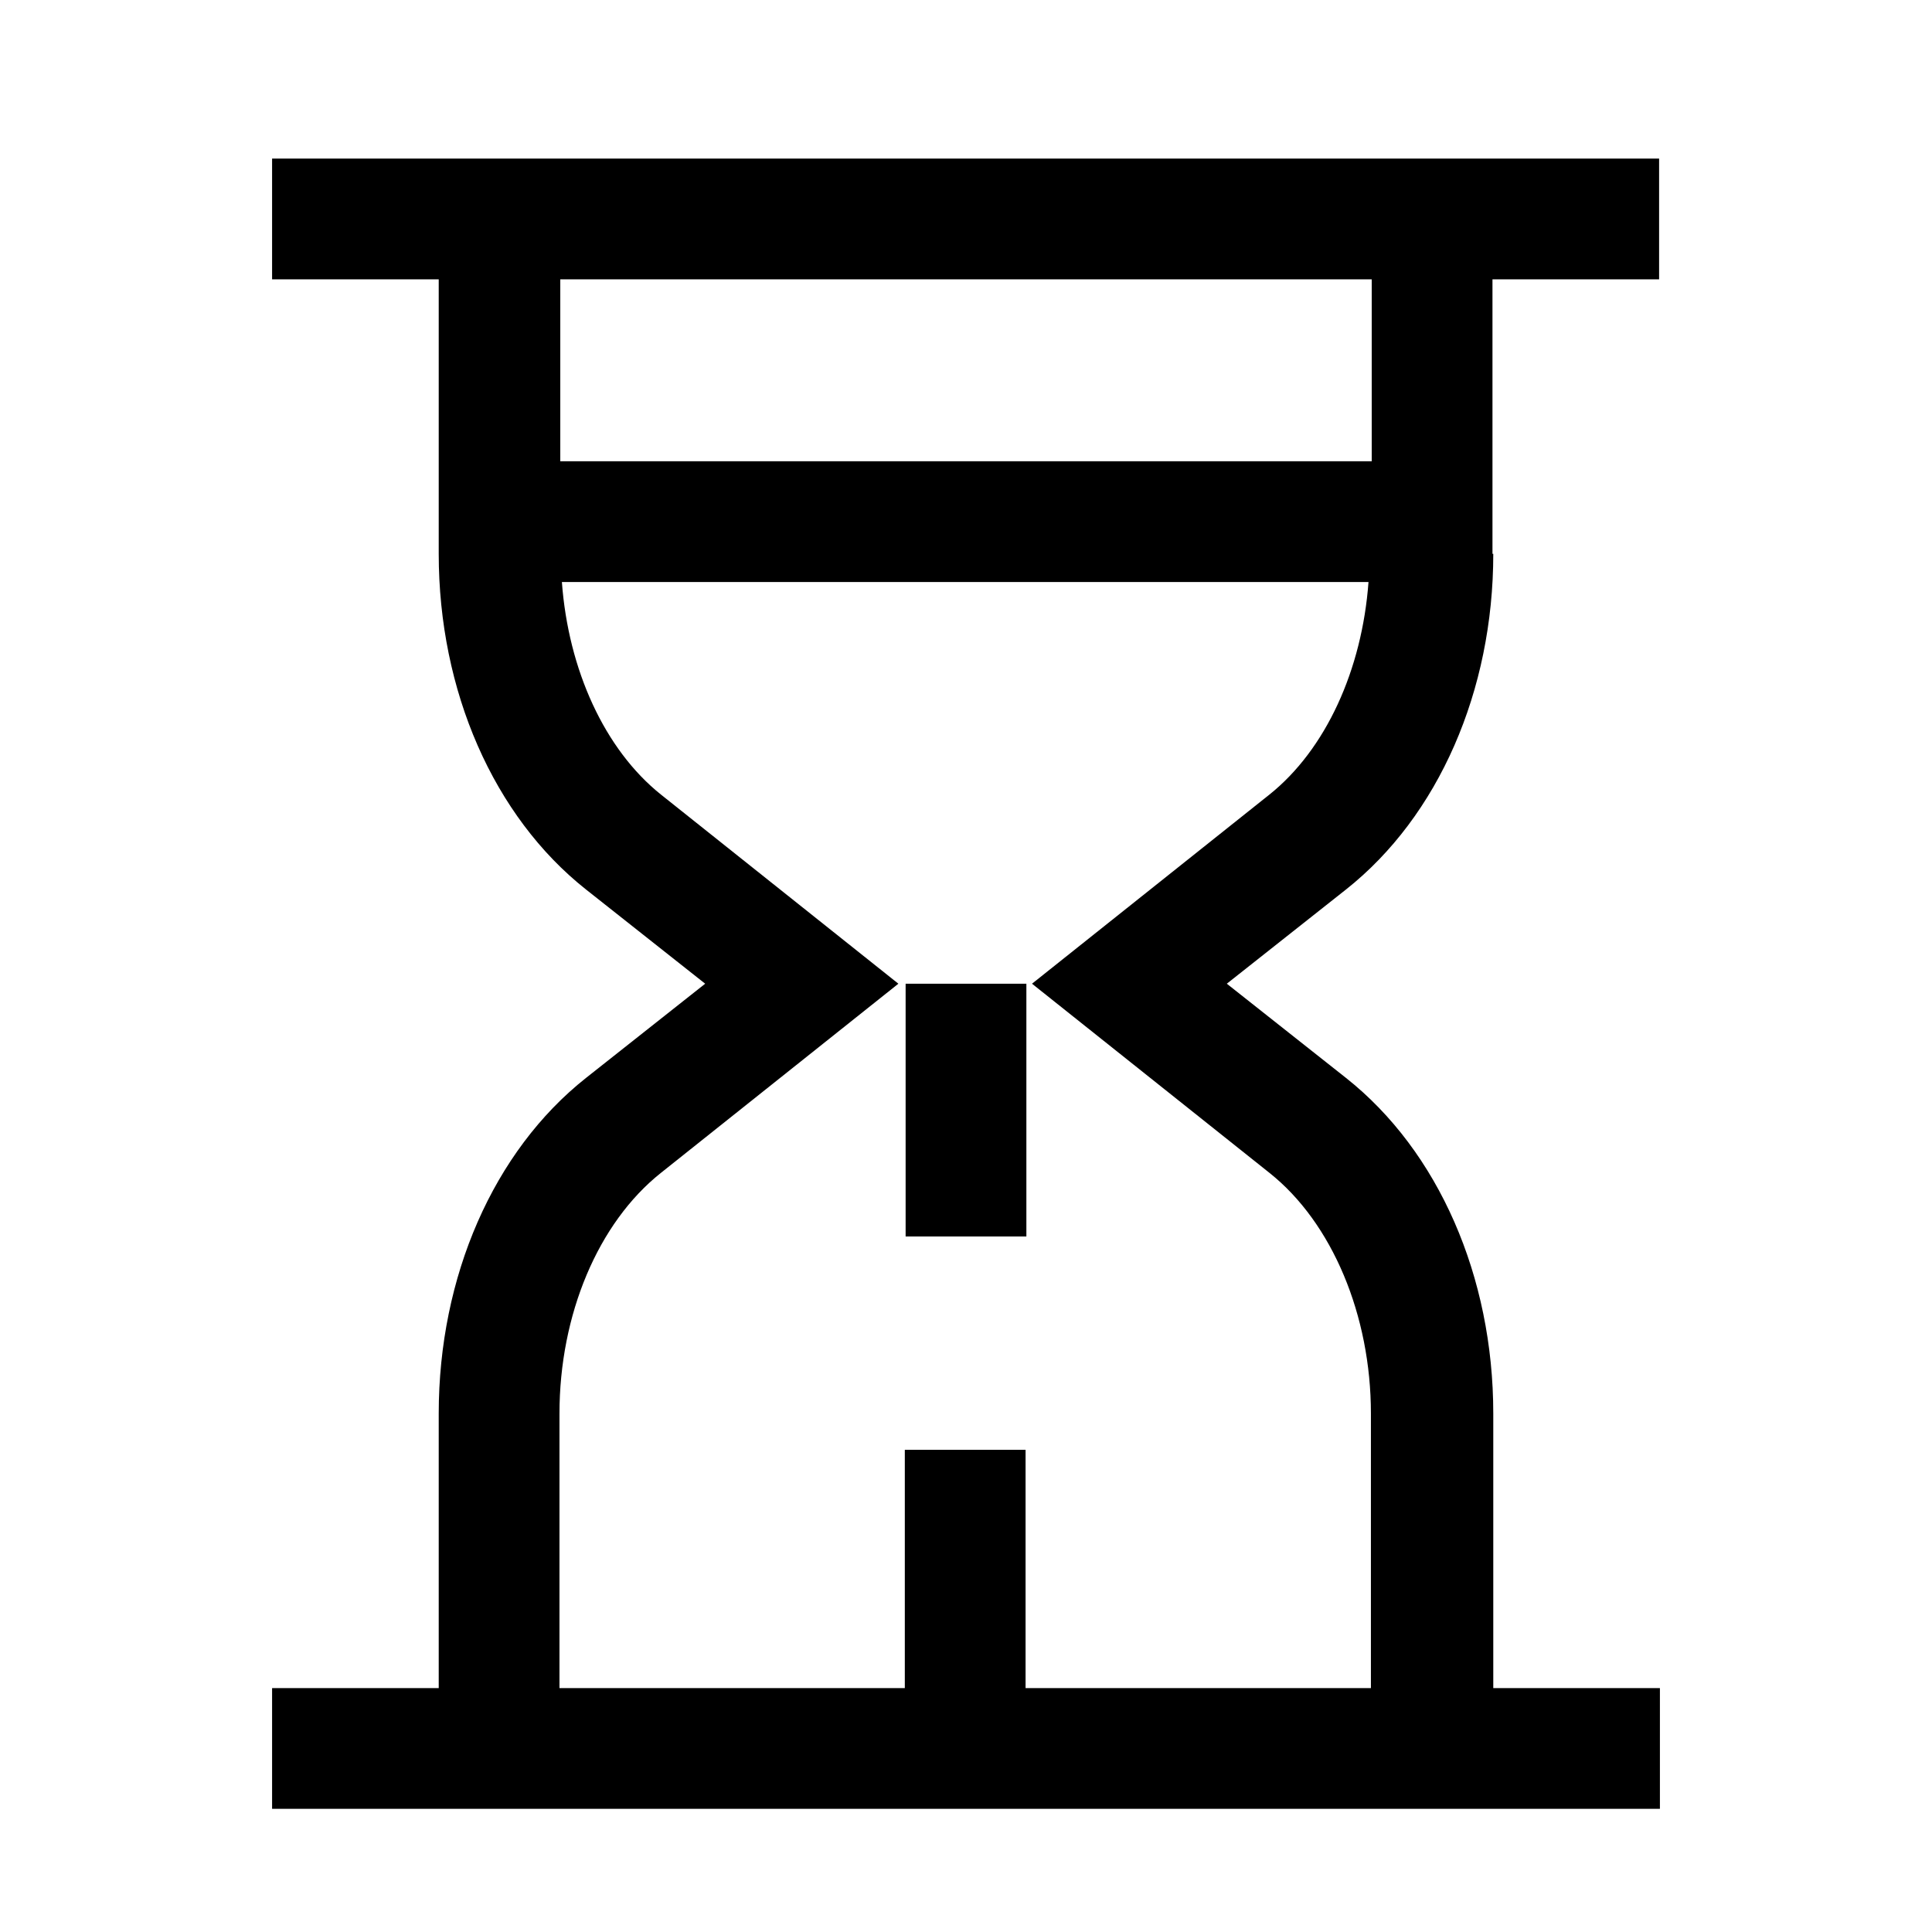
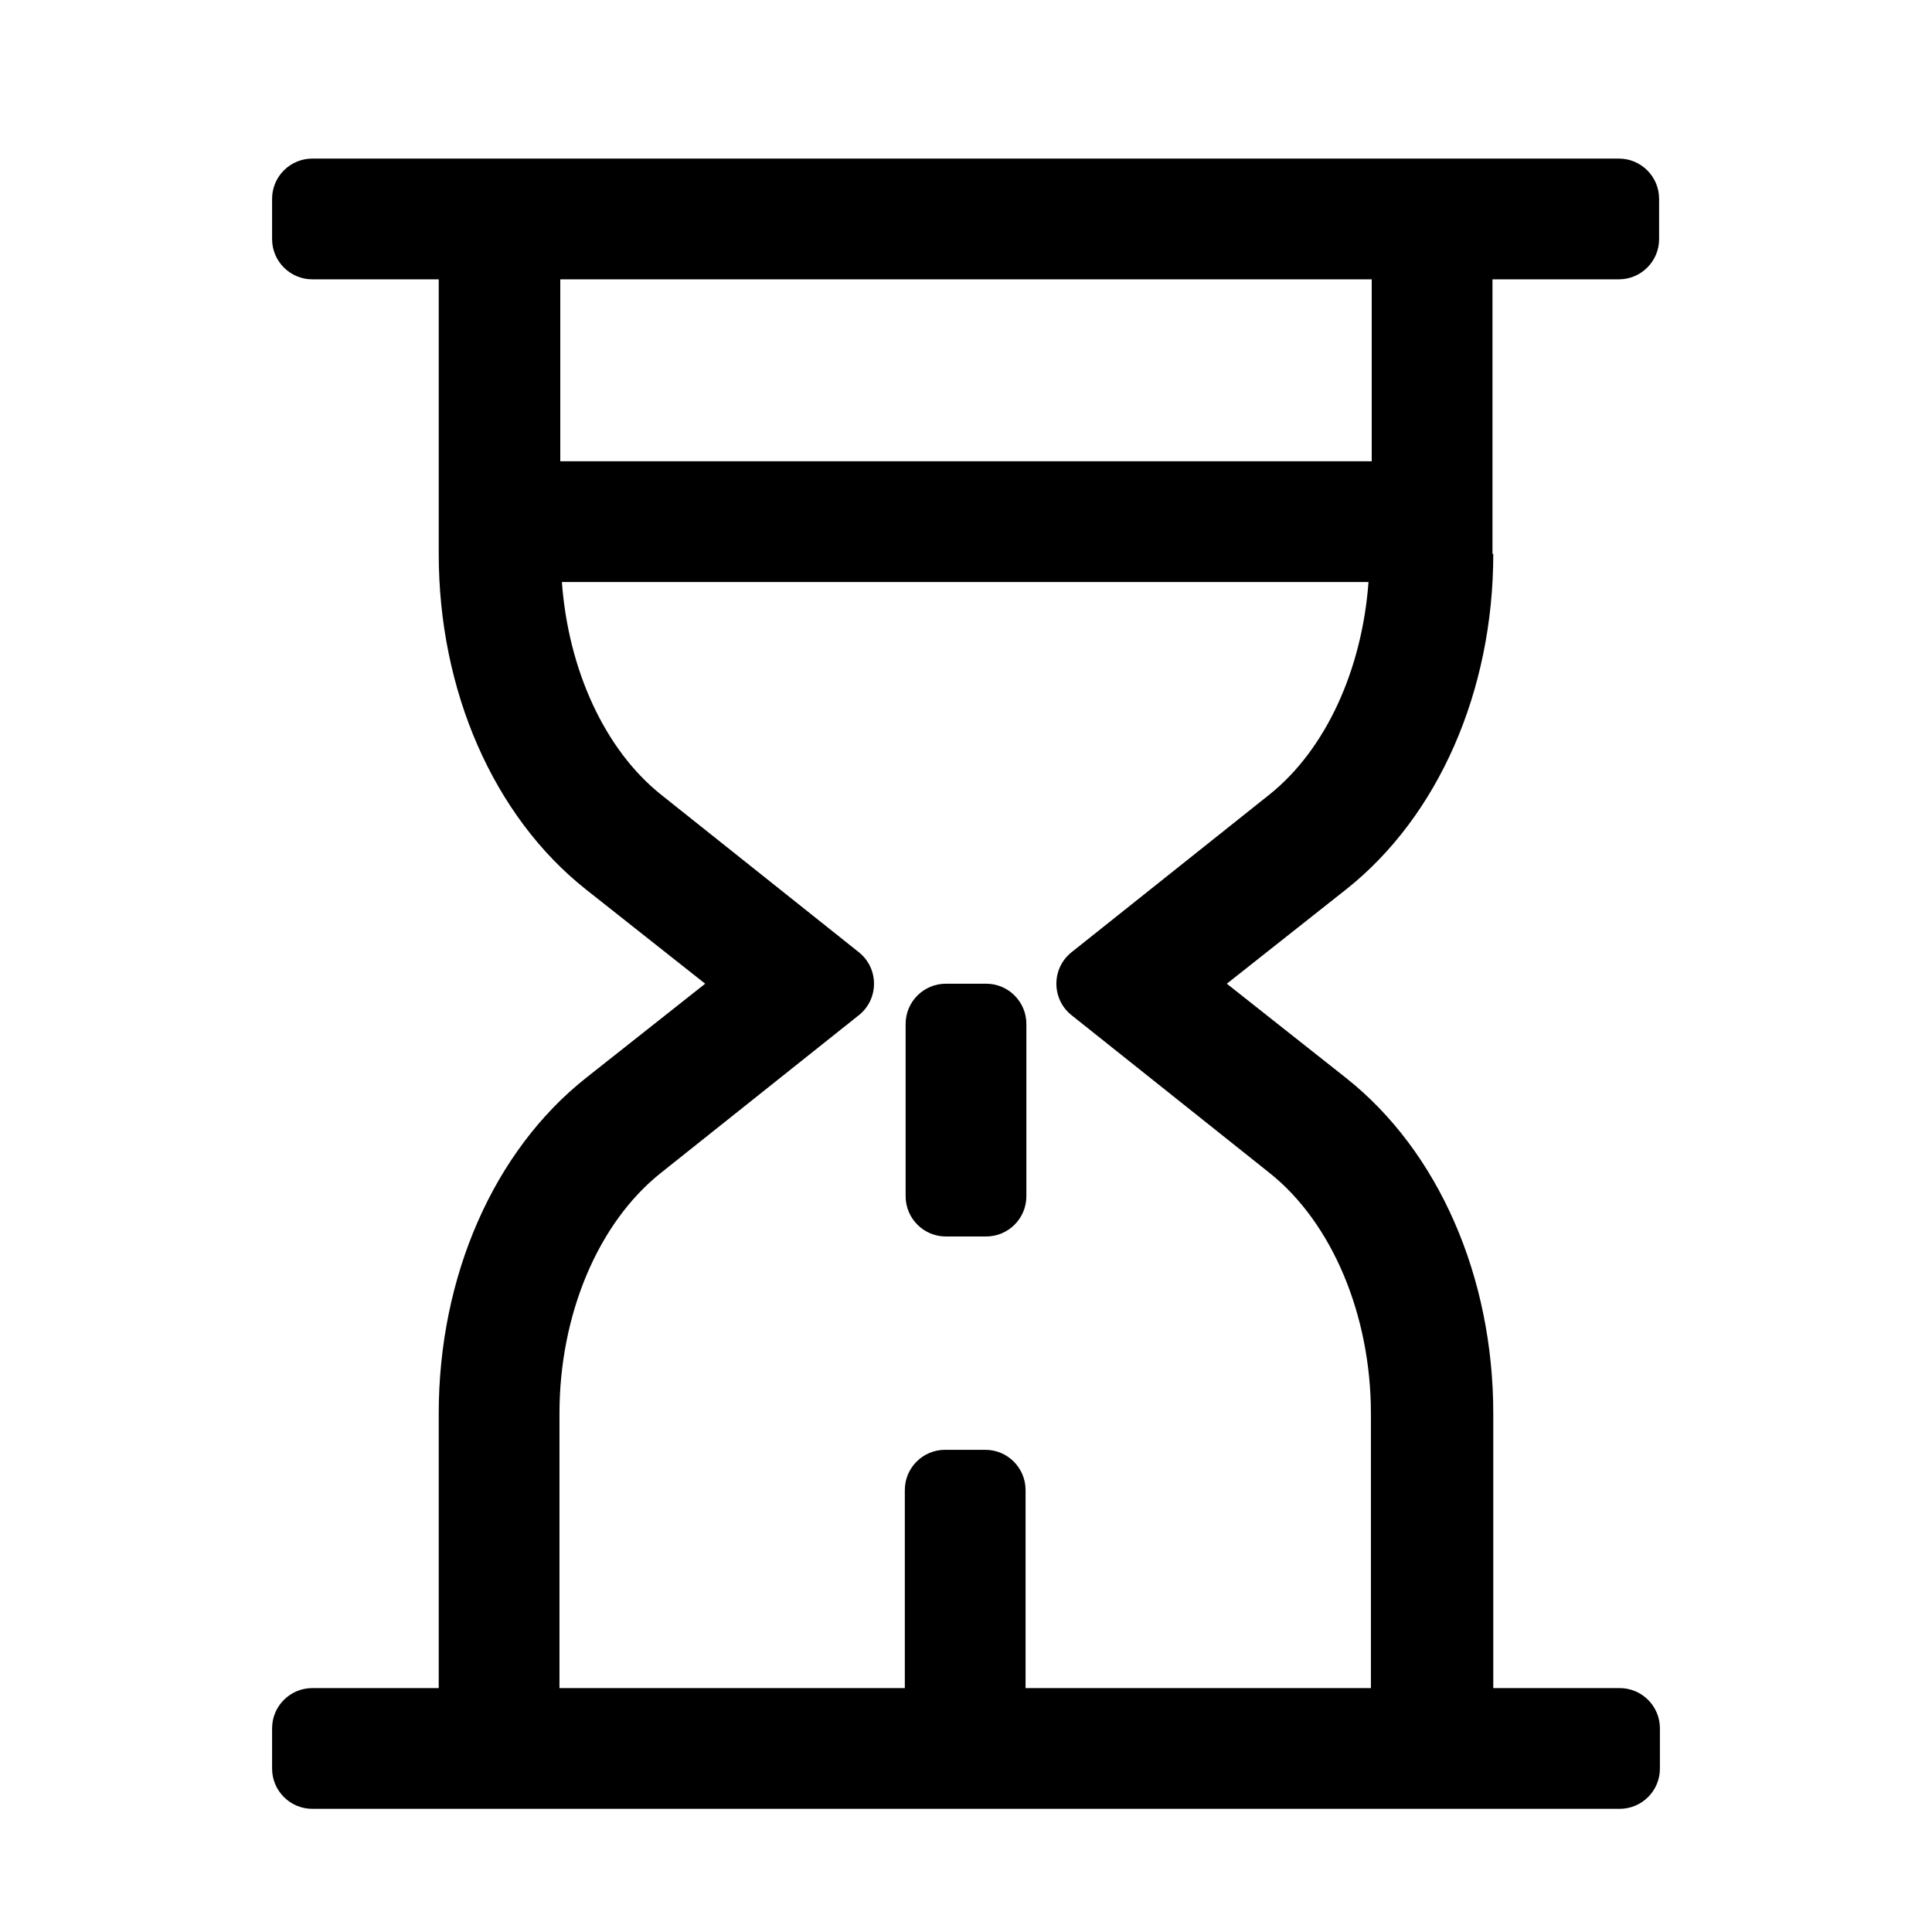
- <svg xmlns="http://www.w3.org/2000/svg" width="24" height="24" fill="none" viewBox="0 0 24 24">
-   <path fill="currentColor" fill-rule="evenodd" d="M18.54 3.47v3.41h.01c0 1.7-.68 3.26-1.83 4.17l-1.48 1.17 1.48 1.17c1.15.91 1.83 2.47 1.83 4.17v3.41h2.07v1.5H3.38v-1.5h2.07v-3.41c0-1.7.68-3.26 1.83-4.17l1.48-1.17-1.48-1.17c-1.15-.91-1.83-2.47-1.83-4.17V3.47H3.38v-1.5h17.23v1.5h-2.07Zm-1.5 2.26V3.47H6.96v2.26h10.08Zm-1.27 8.84-2.95-2.35 2.95-2.35c.7-.56 1.15-1.55 1.23-2.64H6.98c.08 1.09.53 2.08 1.23 2.64l2.95 2.35-2.95 2.35c-.78.62-1.26 1.76-1.26 2.99v3.41h4.29v-2.96h1.5v2.96h4.29v-3.41c0-1.22-.48-2.37-1.26-2.99Zm-4.52-2.35h1.5v3.14h-1.5v-3.14Z" clip-rule="evenodd" />
+ <svg xmlns="http://www.w3.org/2000/svg" width="24" height="24" viewBox="0 0 24 24" fill="none">
+   <path fill-rule="evenodd" clip-rule="evenodd" d="M18.54 3.47V6.88H18.55C18.55 8.58 17.87 10.14 16.72 11.05L15.24 12.22L16.72 13.39C17.87 14.3 18.55 15.86 18.55 17.56V20.97H20.12C20.396 20.97 20.62 21.194 20.62 21.47V21.97C20.62 22.246 20.396 22.47 20.12 22.47H3.88C3.604 22.47 3.38 22.246 3.38 21.97V21.47C3.38 21.194 3.604 20.97 3.88 20.97H5.45V17.56C5.45 15.86 6.13 14.3 7.28 13.39L8.76 12.22L7.28 11.05C6.13 10.14 5.45 8.58 5.45 6.88V3.47H3.88C3.604 3.47 3.38 3.246 3.38 2.97V2.47C3.38 2.194 3.604 1.97 3.88 1.97H20.11C20.386 1.97 20.61 2.194 20.61 2.47V2.97C20.61 3.246 20.386 3.47 20.11 3.47H18.54ZM17.04 5.73V3.47H6.96V5.73H17.04ZM15.77 14.57L13.311 12.611C13.06 12.411 13.06 12.029 13.311 11.829L15.77 9.87C16.47 9.31 16.92 8.32 17 7.23H6.98C7.06 8.32 7.51 9.31 8.21 9.87L10.669 11.829C10.92 12.029 10.92 12.411 10.669 12.611L8.21 14.57C7.43 15.19 6.95 16.33 6.95 17.56V20.97H11.24V18.51C11.24 18.234 11.464 18.01 11.74 18.01H12.24C12.516 18.01 12.74 18.234 12.74 18.51V20.97H17.03V17.56C17.03 16.34 16.55 15.19 15.77 14.57ZM11.25 12.72C11.25 12.444 11.474 12.22 11.75 12.22H12.25C12.526 12.22 12.75 12.444 12.75 12.72V14.86C12.75 15.136 12.526 15.36 12.25 15.36H11.75C11.474 15.36 11.25 15.136 11.25 14.86V12.72Z" fill="currentColor" />
</svg>
